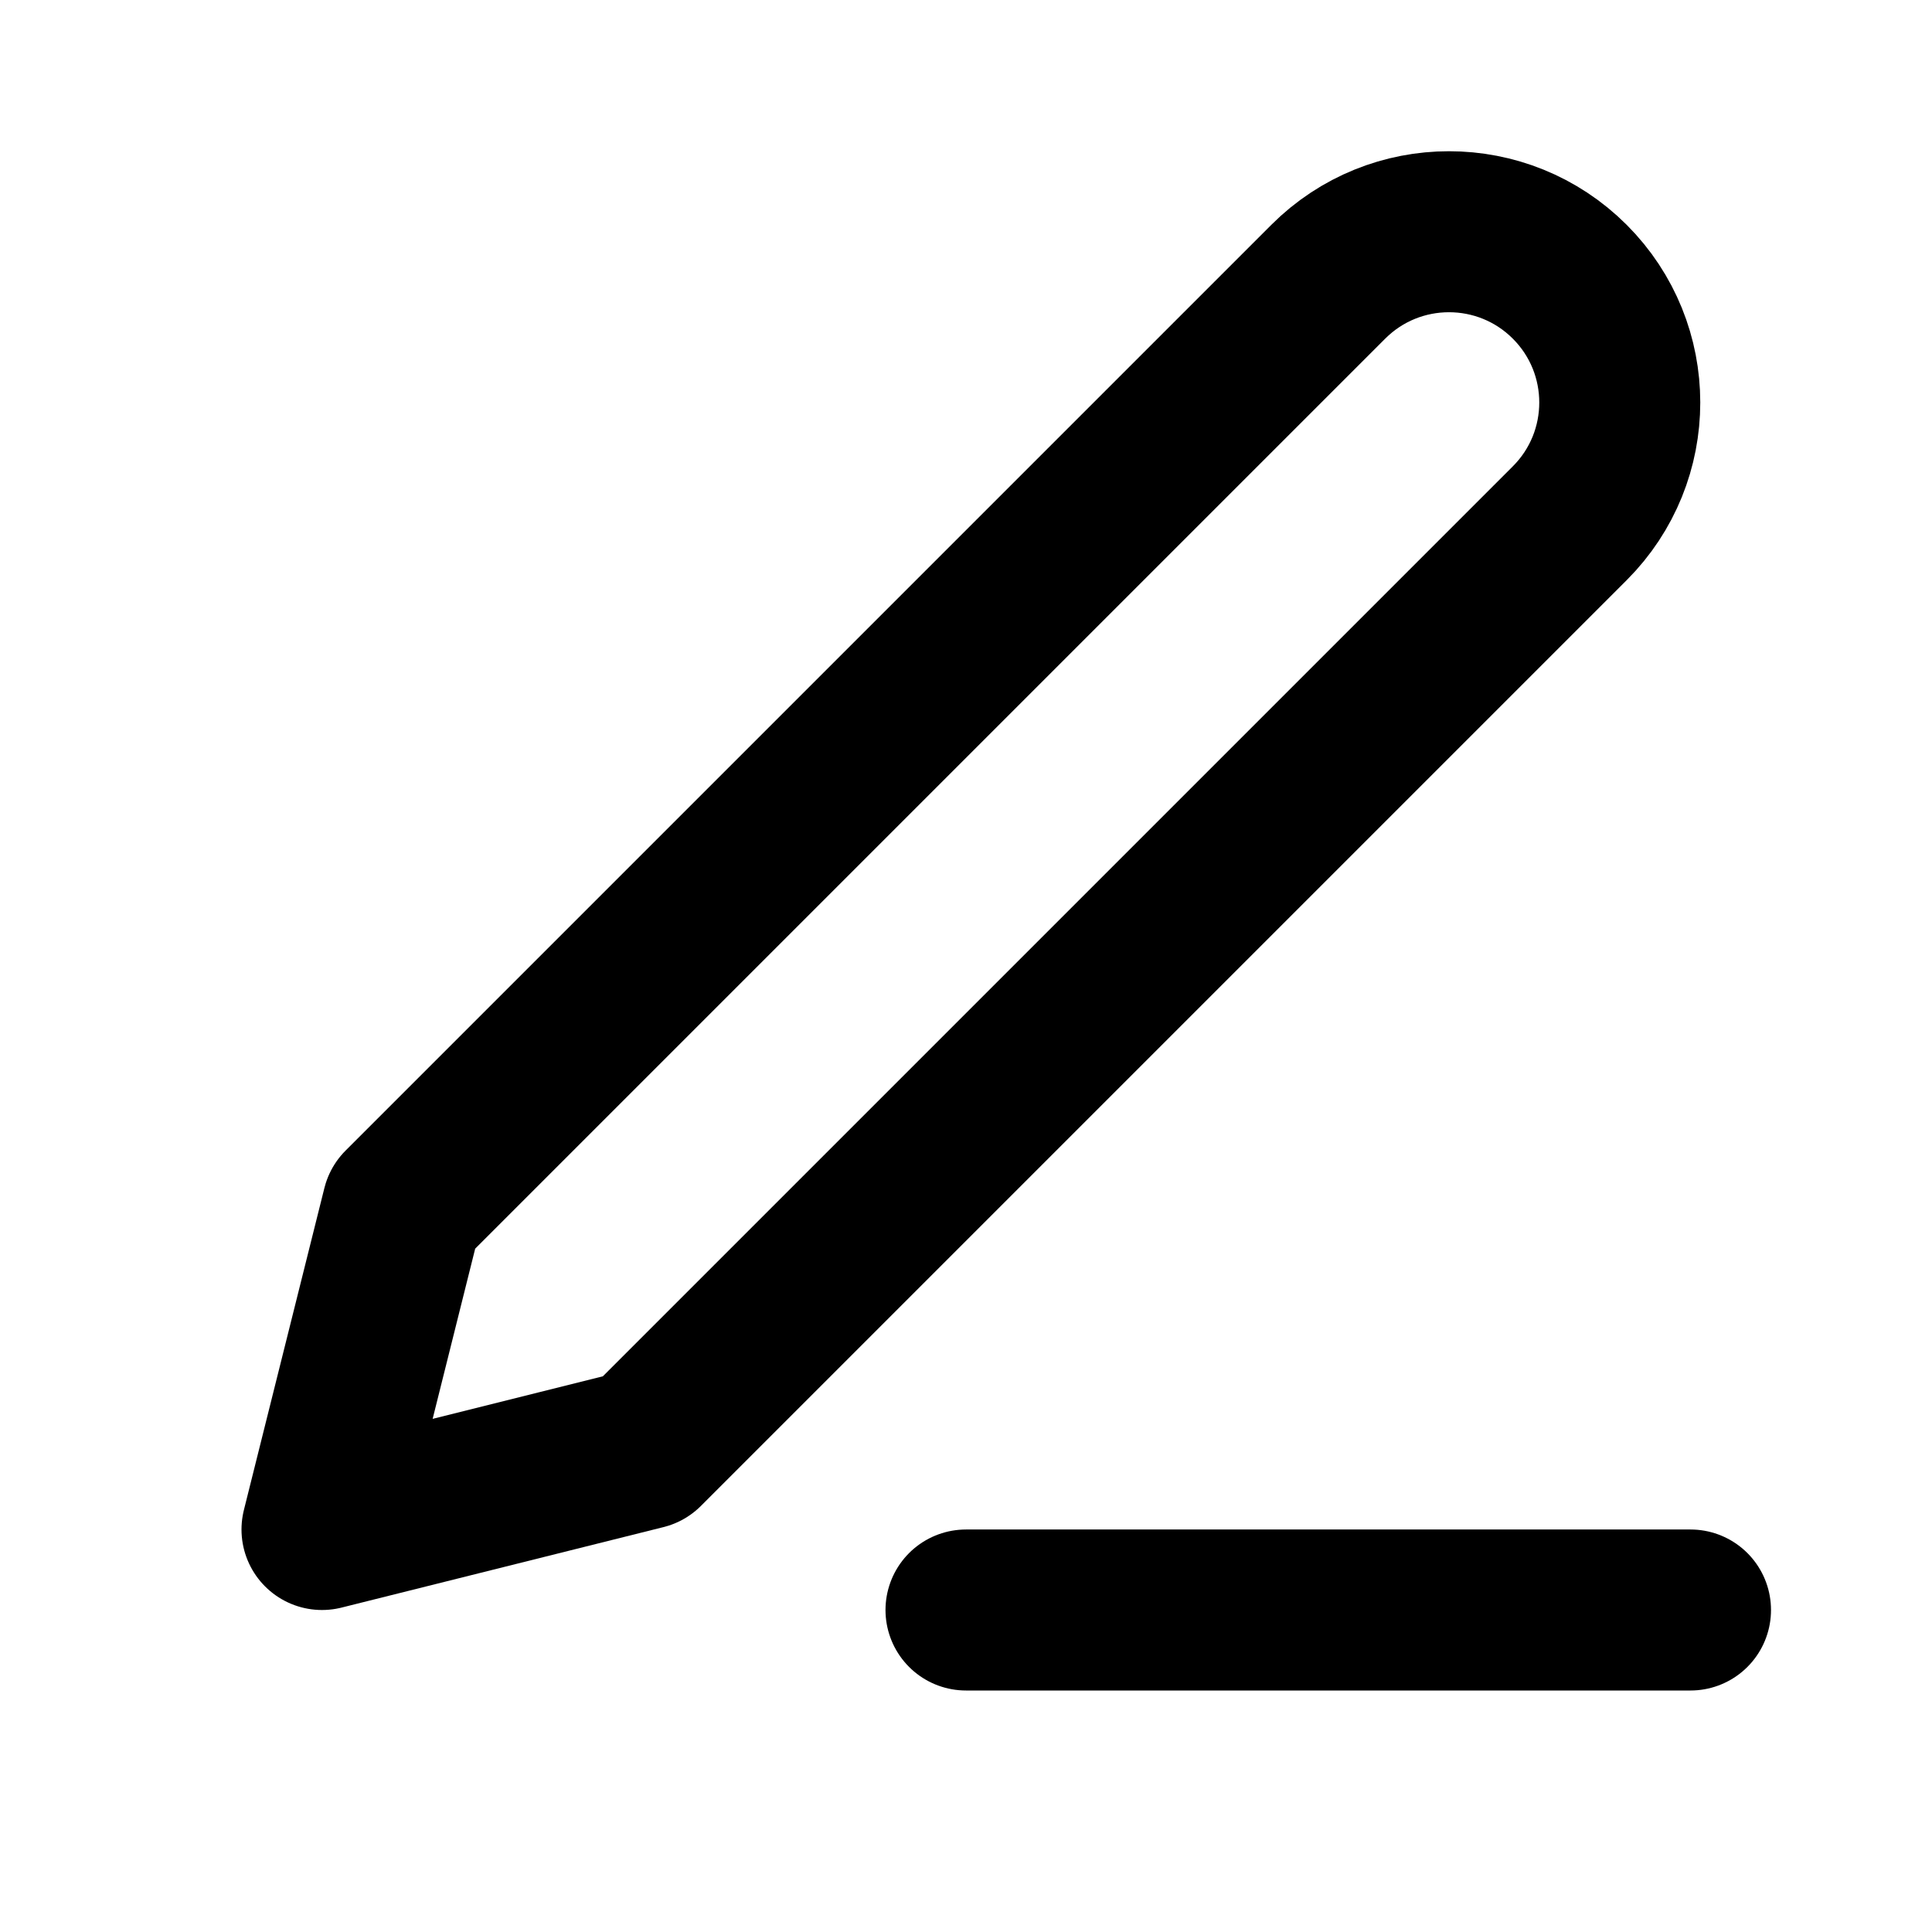
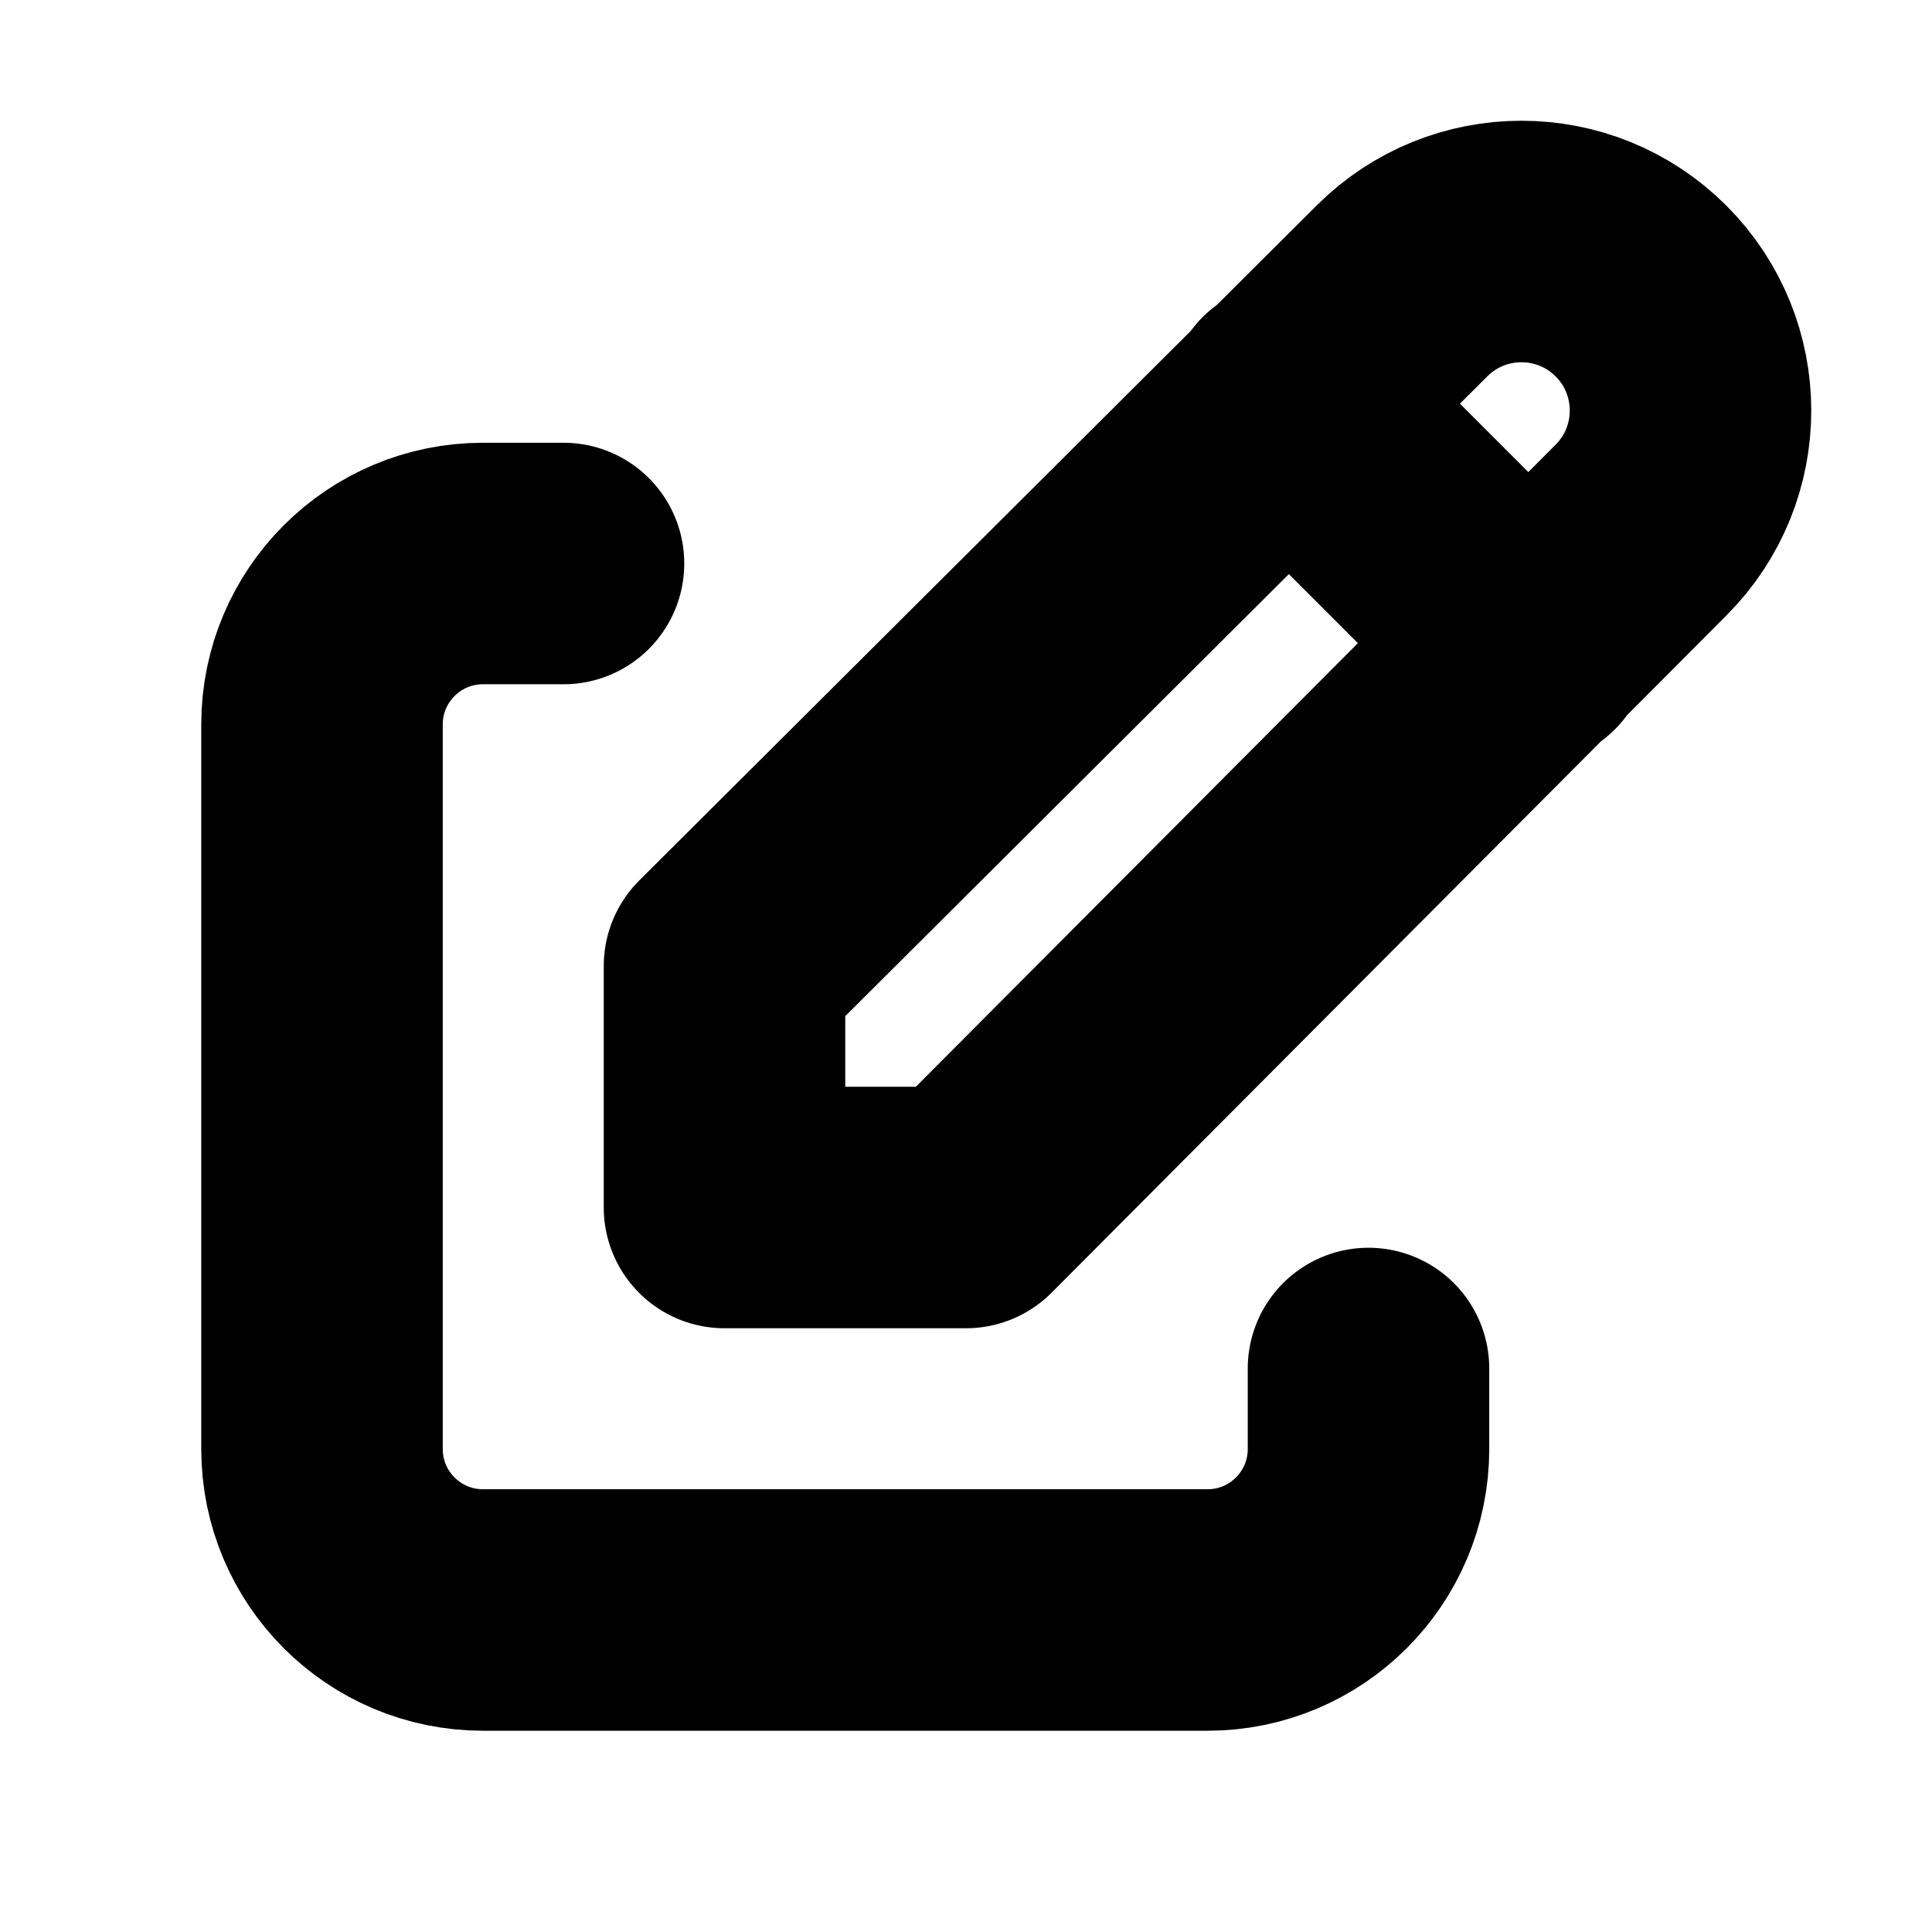
- <svg xmlns="http://www.w3.org/2000/svg" viewBox="0 0 24 24" fill="none" stroke="currentColor" stroke-width="2" stroke-linecap="round" stroke-linejoin="round">
-   <path d="M12 20h9" />
-   <path d="M16.5 3.5a2.1 2.1 0 0 1 3 3L8 18l-4 1 1-4z" />
+ <svg xmlns="http://www.w3.org/2000/svg" width="24" height="24" viewBox="0 0 24 24">
+   <g fill="none" stroke="currentColor" stroke-linecap="round" stroke-linejoin="round" stroke-width="3">
+     <path d="M7 7H6a2 2 0 0 0-2 2v9a2 2 0 0 0 2 2h9a2 2 0 0 0 2-2v-1" />
+     <path d="M20.385 6.585a2.1 2.1 0 0 0-2.97-2.97L9 12v3h3zM16 5l3 3" />
+   </g>
</svg>
